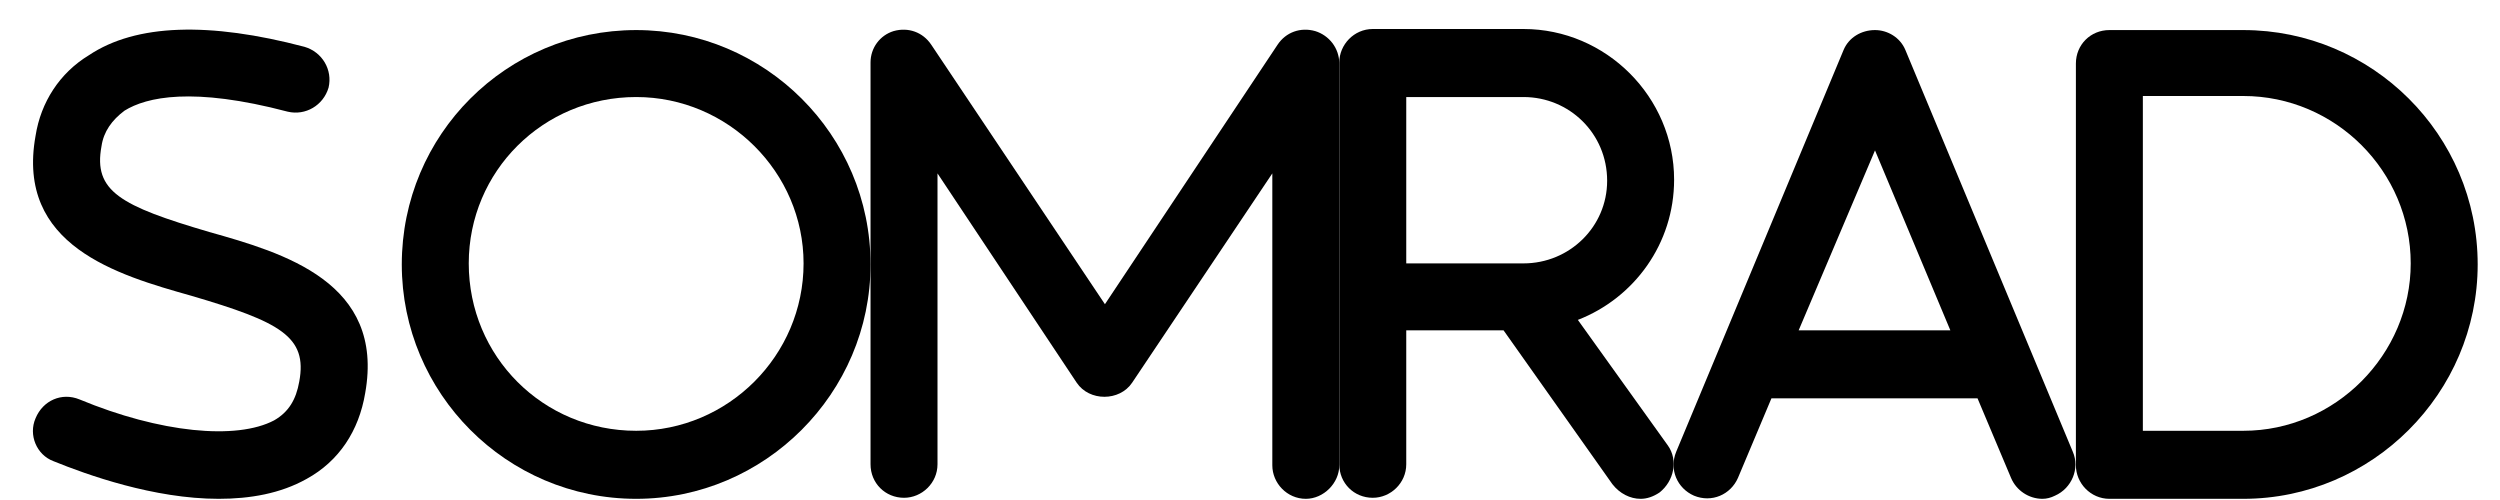
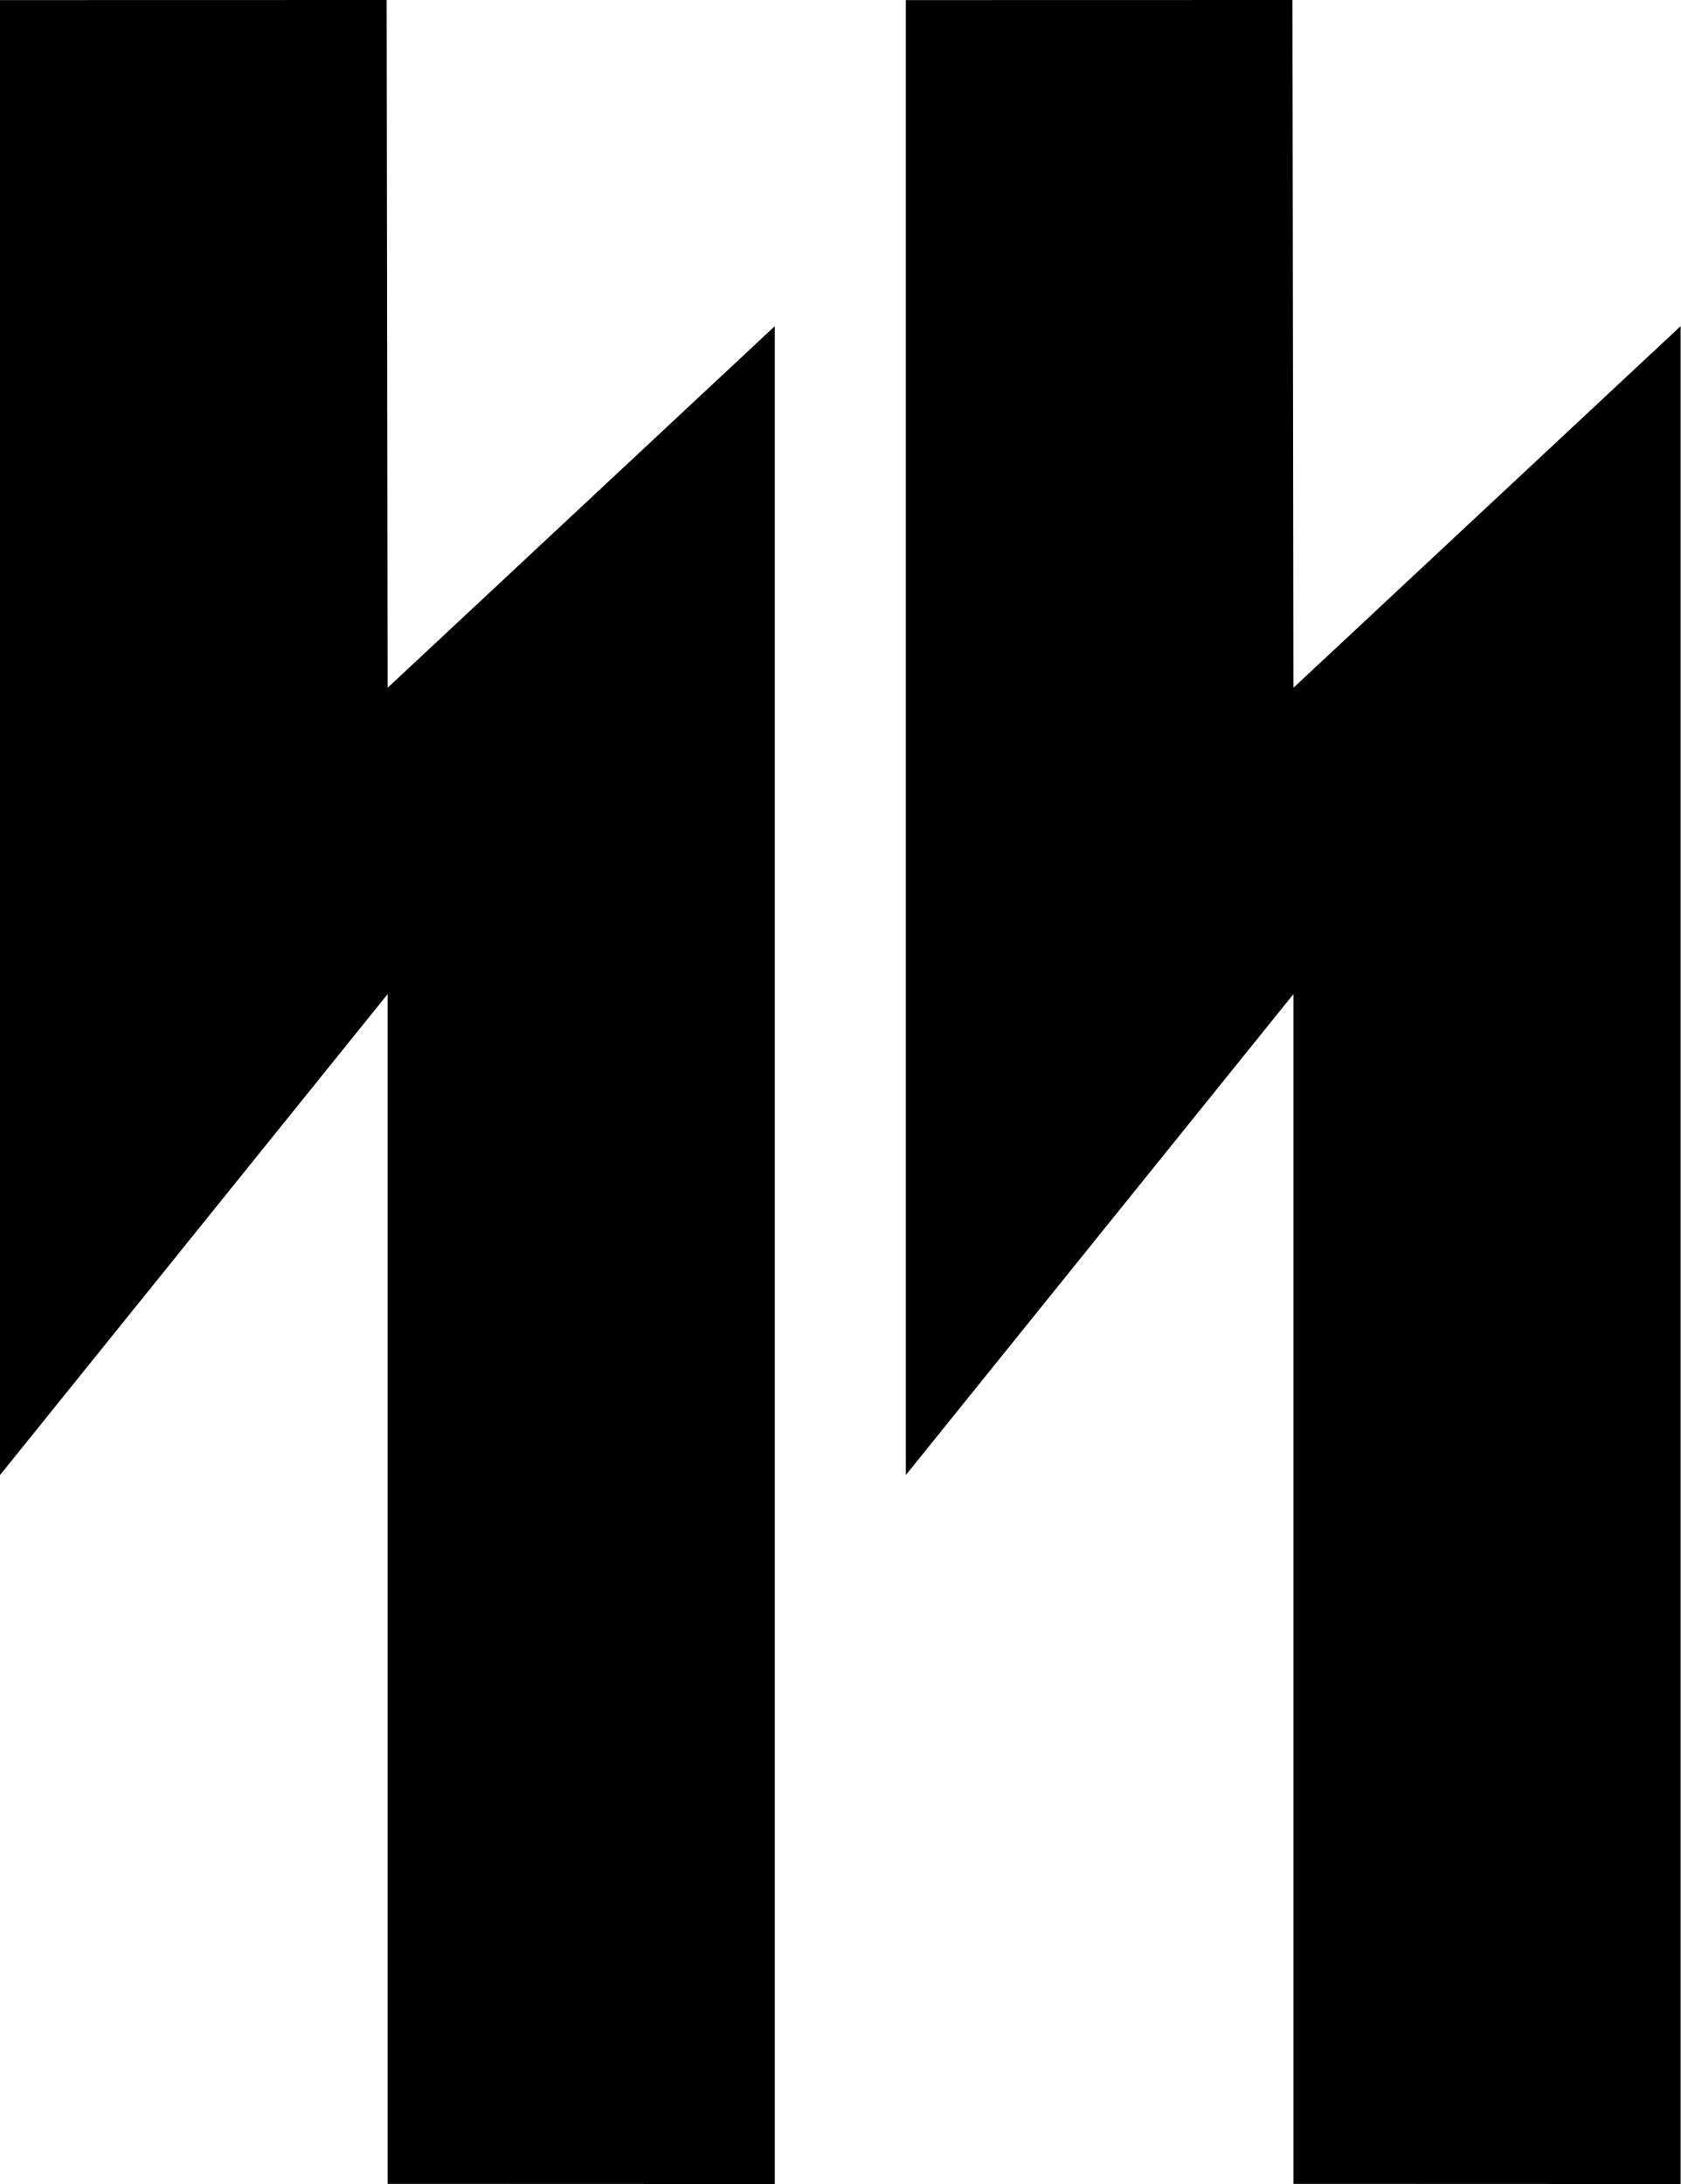
- <svg xmlns="http://www.w3.org/2000/svg" width="70" height="14" viewBox="0 0 70 14" fill="none">
-   <path d="M10.225 11.008C10.049 12.062 9.493 12.912 8.584 13.41C7.852 13.82 7.002 13.967 6.123 13.967C4.307 13.967 2.432 13.293 1.495 12.912C1.026 12.736 0.791 12.18 0.996 11.711C1.202 11.213 1.729 10.979 2.227 11.184C4.483 12.121 6.622 12.326 7.676 11.77C8.086 11.535 8.291 11.184 8.379 10.685C8.614 9.426 7.852 9.016 5.362 8.283C3.282 7.697 0.44 6.877 0.996 3.801C1.143 2.863 1.67 2.043 2.491 1.545C3.809 0.666 5.86 0.607 8.526 1.311C9.024 1.457 9.317 1.955 9.2 2.453C9.053 2.951 8.555 3.244 8.057 3.127C5.391 2.424 4.102 2.717 3.487 3.098C3.135 3.361 2.901 3.684 2.842 4.094C2.608 5.354 3.37 5.764 5.86 6.496C7.94 7.082 10.782 7.902 10.225 11.008Z" fill="black" />
-   <path d="M17.813 0.842C14.18 0.842 11.25 3.771 11.25 7.404C11.25 11.008 14.18 13.967 17.813 13.967C21.416 13.967 24.375 11.008 24.375 7.404C24.375 3.771 21.416 0.842 17.813 0.842ZM17.813 12.062C15.206 12.062 13.125 9.982 13.125 7.375C13.125 4.797 15.206 2.717 17.813 2.717C20.391 2.717 22.5 4.826 22.5 7.375C22.5 9.953 20.391 12.062 17.813 12.062Z" fill="black" />
-   <path d="M37.5 1.779V13.029C37.5 13.527 37.061 13.967 36.563 13.967C36.036 13.967 35.625 13.527 35.625 13.029V4.855L31.7 10.715C31.348 11.242 30.498 11.242 30.147 10.715L26.25 4.855V13C26.25 13.527 25.811 13.938 25.313 13.938C24.786 13.938 24.375 13.527 24.375 13V1.75C24.375 1.34 24.639 0.988 25.02 0.871C25.43 0.754 25.84 0.9 26.075 1.252L30.938 8.518L35.772 1.252C36.006 0.9 36.416 0.754 36.827 0.871C37.207 0.988 37.5 1.34 37.5 1.779Z" fill="black" />
-   <path d="M44.18 8.957C45.762 8.342 46.875 6.818 46.875 5.031C46.875 2.717 44.971 0.812 42.657 0.812H38.438C37.911 0.812 37.5 1.252 37.5 1.75V13C37.5 13.527 37.911 13.938 38.438 13.938C38.936 13.938 39.375 13.527 39.375 13V9.25H42.1L45.147 13.557C45.352 13.82 45.645 13.967 45.938 13.967C46.114 13.967 46.289 13.908 46.465 13.791C46.875 13.469 46.993 12.883 46.7 12.473L44.18 8.957ZM39.375 2.717H42.657C43.946 2.717 45 3.742 45 5.061C45 6.35 43.946 7.375 42.657 7.375H39.375V2.717Z" fill="black" />
-   <path d="M58.038 12.648L53.35 1.398C53.203 1.047 52.852 0.842 52.5 0.842C52.12 0.842 51.768 1.047 51.621 1.398L46.934 12.648C46.729 13.146 46.963 13.674 47.432 13.879C47.93 14.084 48.457 13.85 48.663 13.381L49.6 11.154H55.371L56.309 13.381C56.456 13.732 56.807 13.967 57.188 13.967C57.305 13.967 57.422 13.938 57.539 13.879C58.008 13.674 58.243 13.117 58.038 12.648ZM50.362 9.25L52.5 4.211L54.61 9.25H50.362Z" fill="black" />
-   <path d="M62.813 0.842H59.063C58.536 0.842 58.125 1.252 58.125 1.779V13.029C58.125 13.527 58.536 13.967 59.063 13.967H62.813C66.416 13.967 69.375 11.008 69.375 7.404C69.375 3.771 66.416 0.842 62.813 0.842ZM62.813 12.062H60V2.688H62.813C65.391 2.688 67.5 4.797 67.5 7.375C67.5 9.924 65.391 12.062 62.813 12.062Z" fill="black" />
+ <svg xmlns="http://www.w3.org/2000/svg" id="Layer_2" data-name="Layer 2" viewBox="0 0 604.13 785.2">
+   <defs>
+     <style>
+       .cls-1 {
+         fill: #000;
+         stroke-width: 0px;
+       }
+     </style>
+   </defs>
+   <g id="Layer_1-2" data-name="Layer 1">
+     <g>
+       <path class="cls-1" d="M0,.04v530.29l139.35-172.93v427.75c46.39.02,92.78.04,139.17.06V117.27c-46.39,43.33-92.78,86.66-139.17,130-.12-82.42-.25-164.85-.37-247.27C92.65.01,46.33.02,0,.04Z" />
+       <path class="cls-1" d="M325.62.04v530.29l139.35-172.93v427.75c46.39.02,92.78.04,139.17.06V117.27c-46.39,43.33-92.78,86.66-139.17,130-.12-82.42-.25-164.85-.37-247.27-46.33.01-92.65.02-138.98.04Z" />
+     </g>
+   </g>
</svg>
